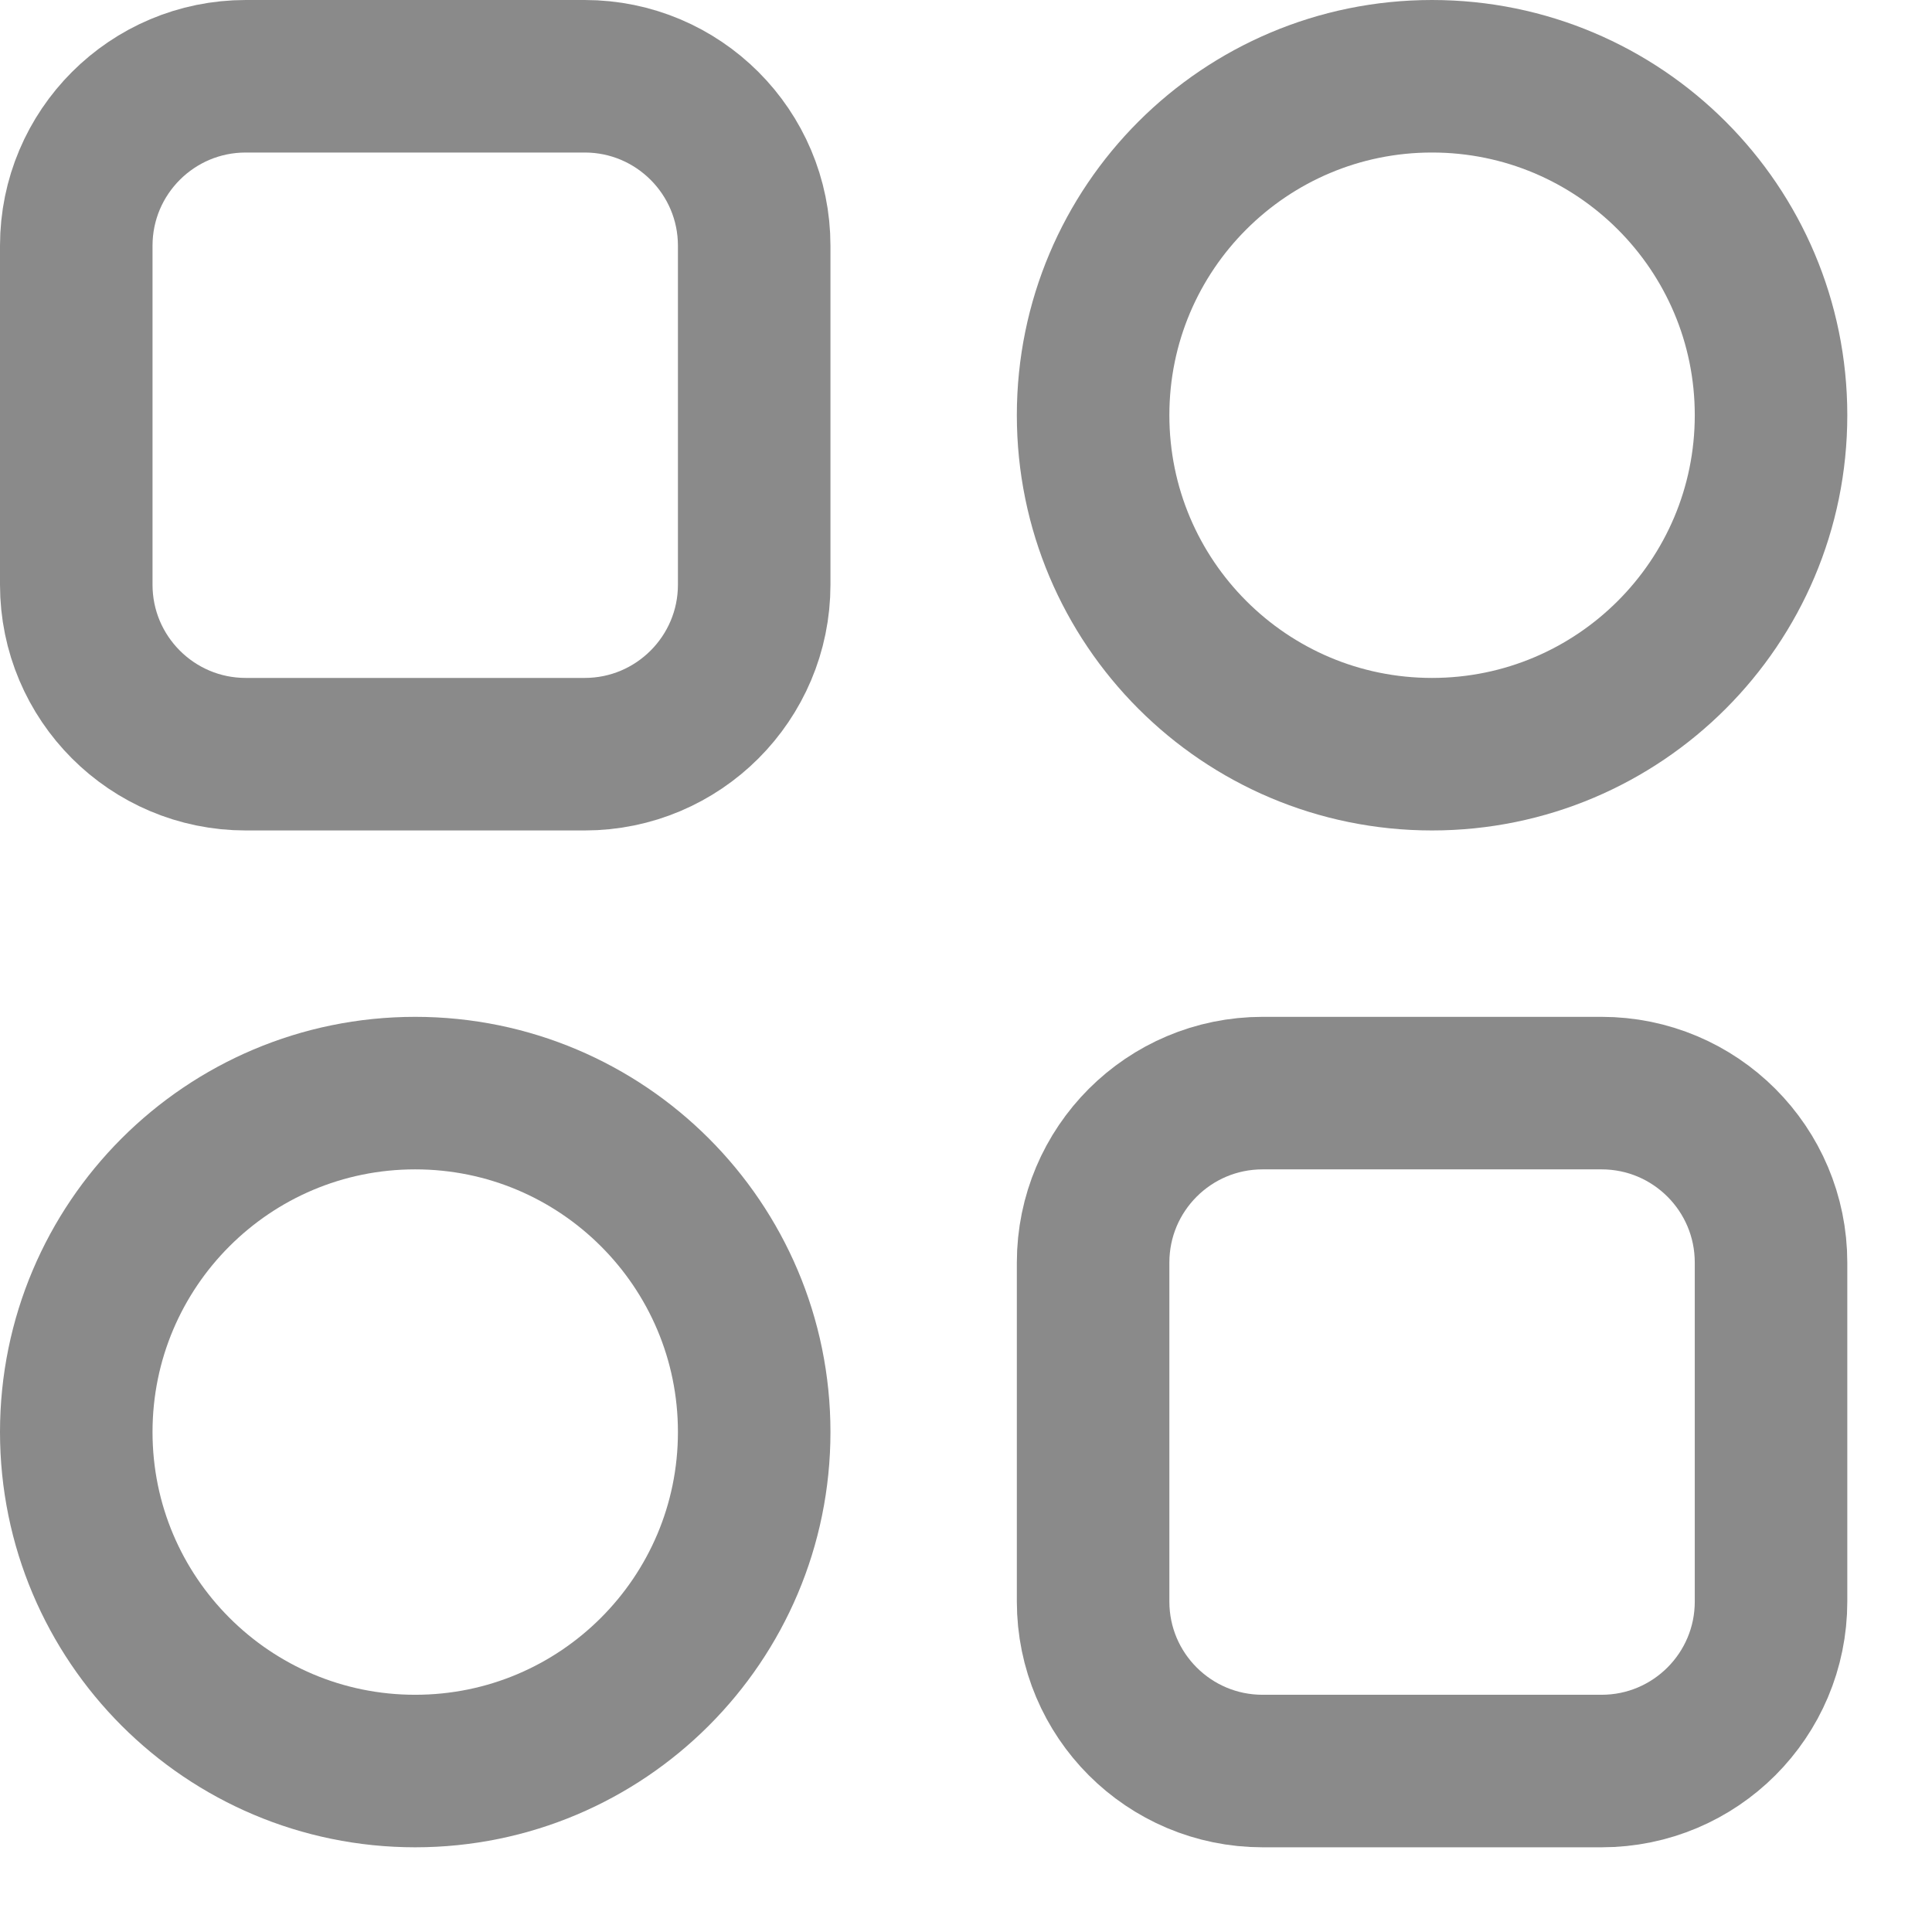
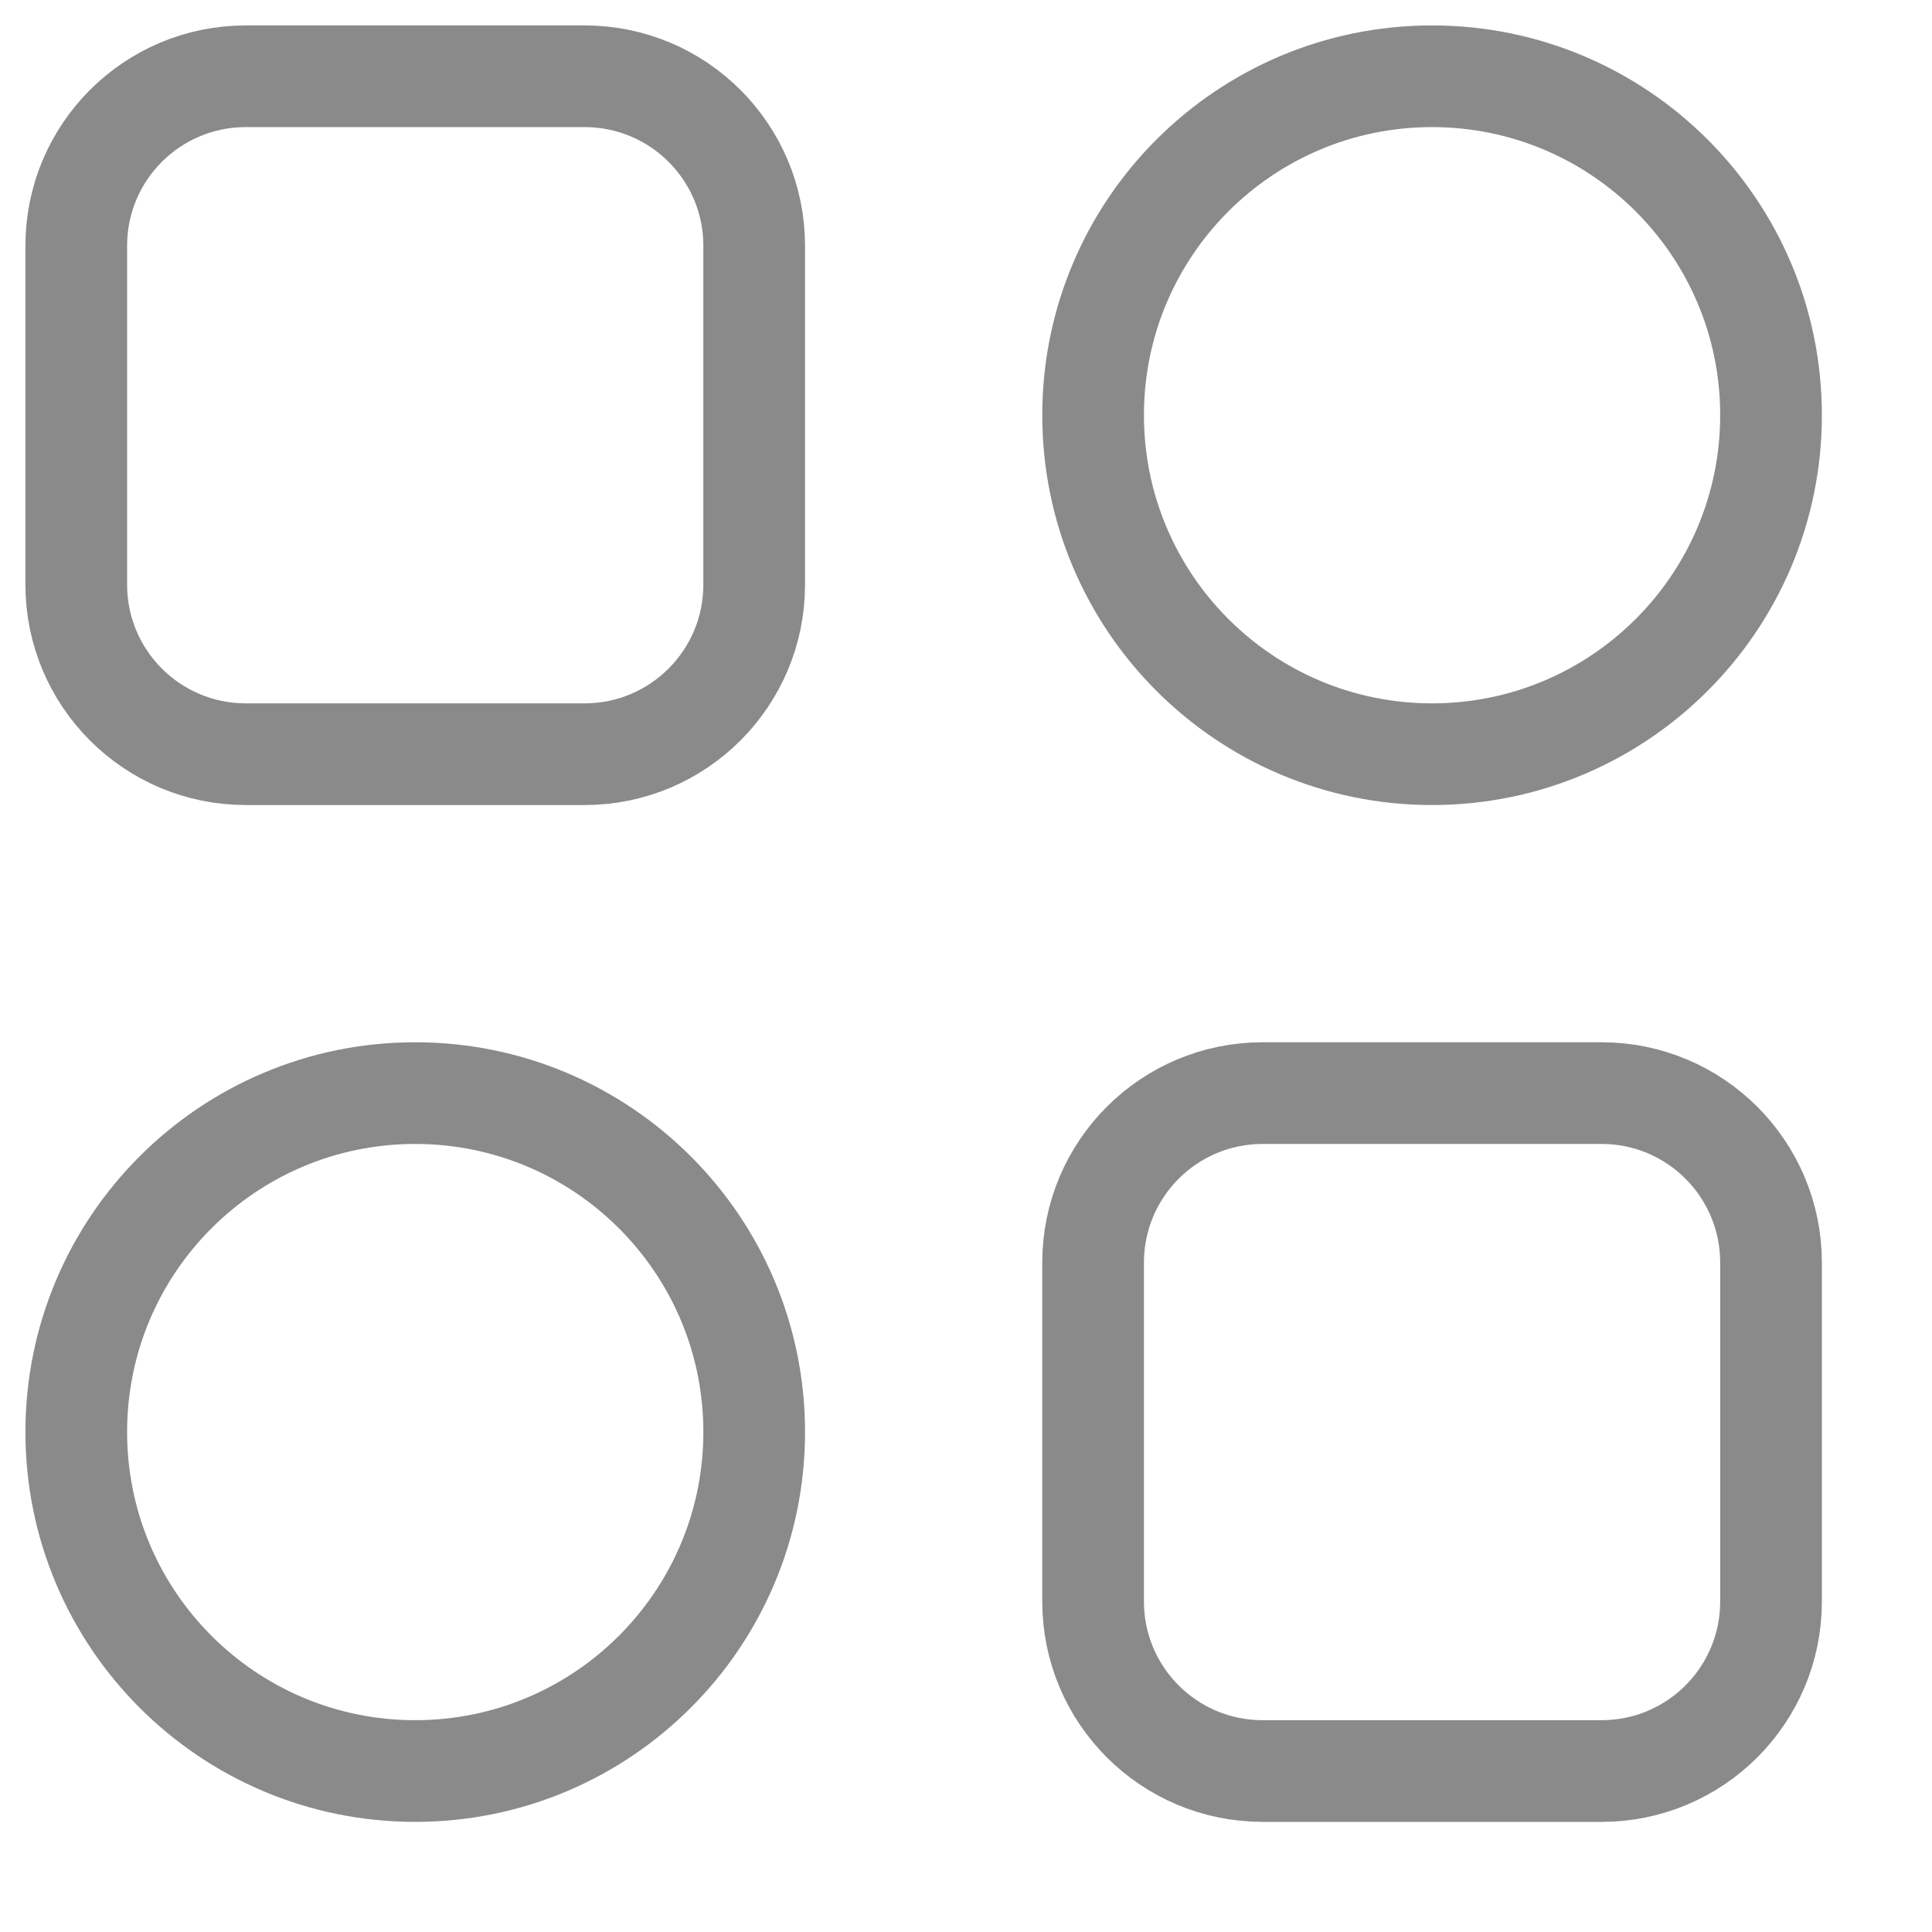
<svg xmlns="http://www.w3.org/2000/svg" width="19" height="19" viewBox="0 0 19 19" fill="none">
-   <path d="M0.75 2.417C0.75 1.496 1.496 0.75 2.417 0.75H5.75C6.67 0.75 7.417 1.496 7.417 2.417V5.75C7.417 6.67 6.67 7.417 5.75 7.417H2.417C1.496 7.417 0.75 6.67 0.75 5.75V2.417Z" stroke="#8A8A8A" stroke-width="1.5" />
-   <path d="M17.417 4.083C17.417 5.924 15.924 7.417 14.083 7.417C12.242 7.417 10.75 5.924 10.75 4.083C10.75 2.242 12.242 0.75 14.083 0.75C15.924 0.75 17.417 2.242 17.417 4.083Z" stroke="#8A8A8A" stroke-width="1.5" />
-   <path d="M7.417 14.083C7.417 15.924 5.924 17.417 4.083 17.417C2.242 17.417 0.75 15.924 0.75 14.083C0.75 12.242 2.242 10.75 4.083 10.75C5.924 10.75 7.417 12.242 7.417 14.083Z" stroke="#8A8A8A" stroke-width="1.5" />
-   <path d="M10.75 12.417C10.75 11.496 11.496 10.75 12.417 10.75H15.75C16.671 10.75 17.417 11.496 17.417 12.417V15.75C17.417 16.671 16.671 17.417 15.75 17.417H12.417C11.496 17.417 10.75 16.671 10.75 15.75V12.417Z" stroke="#8A8A8A" stroke-width="1.5" />
+   <path d="M0.75 2.417C0.75 1.496 1.496 0.75 2.417 0.75H5.75C6.67 0.75 7.417 1.496 7.417 2.417V5.75C7.417 6.67 6.67 7.417 5.75 7.417H2.417C1.496 7.417 0.75 6.67 0.75 5.75V2.417Z" stroke="#8A8A8A" strokeWidth="1.5" />
+   <path d="M17.417 4.083C17.417 5.924 15.924 7.417 14.083 7.417C12.242 7.417 10.75 5.924 10.75 4.083C10.75 2.242 12.242 0.75 14.083 0.75C15.924 0.75 17.417 2.242 17.417 4.083Z" stroke="#8A8A8A" strokeWidth="1.5" />
+   <path d="M7.417 14.083C7.417 15.924 5.924 17.417 4.083 17.417C2.242 17.417 0.75 15.924 0.75 14.083C0.75 12.242 2.242 10.75 4.083 10.75C5.924 10.75 7.417 12.242 7.417 14.083Z" stroke="#8A8A8A" strokeWidth="1.5" />
+   <path d="M10.75 12.417C10.75 11.496 11.496 10.75 12.417 10.75H15.75C16.671 10.75 17.417 11.496 17.417 12.417V15.75C17.417 16.671 16.671 17.417 15.75 17.417H12.417C11.496 17.417 10.75 16.671 10.75 15.75V12.417Z" stroke="#8A8A8A" strokeWidth="1.5" />
</svg>
